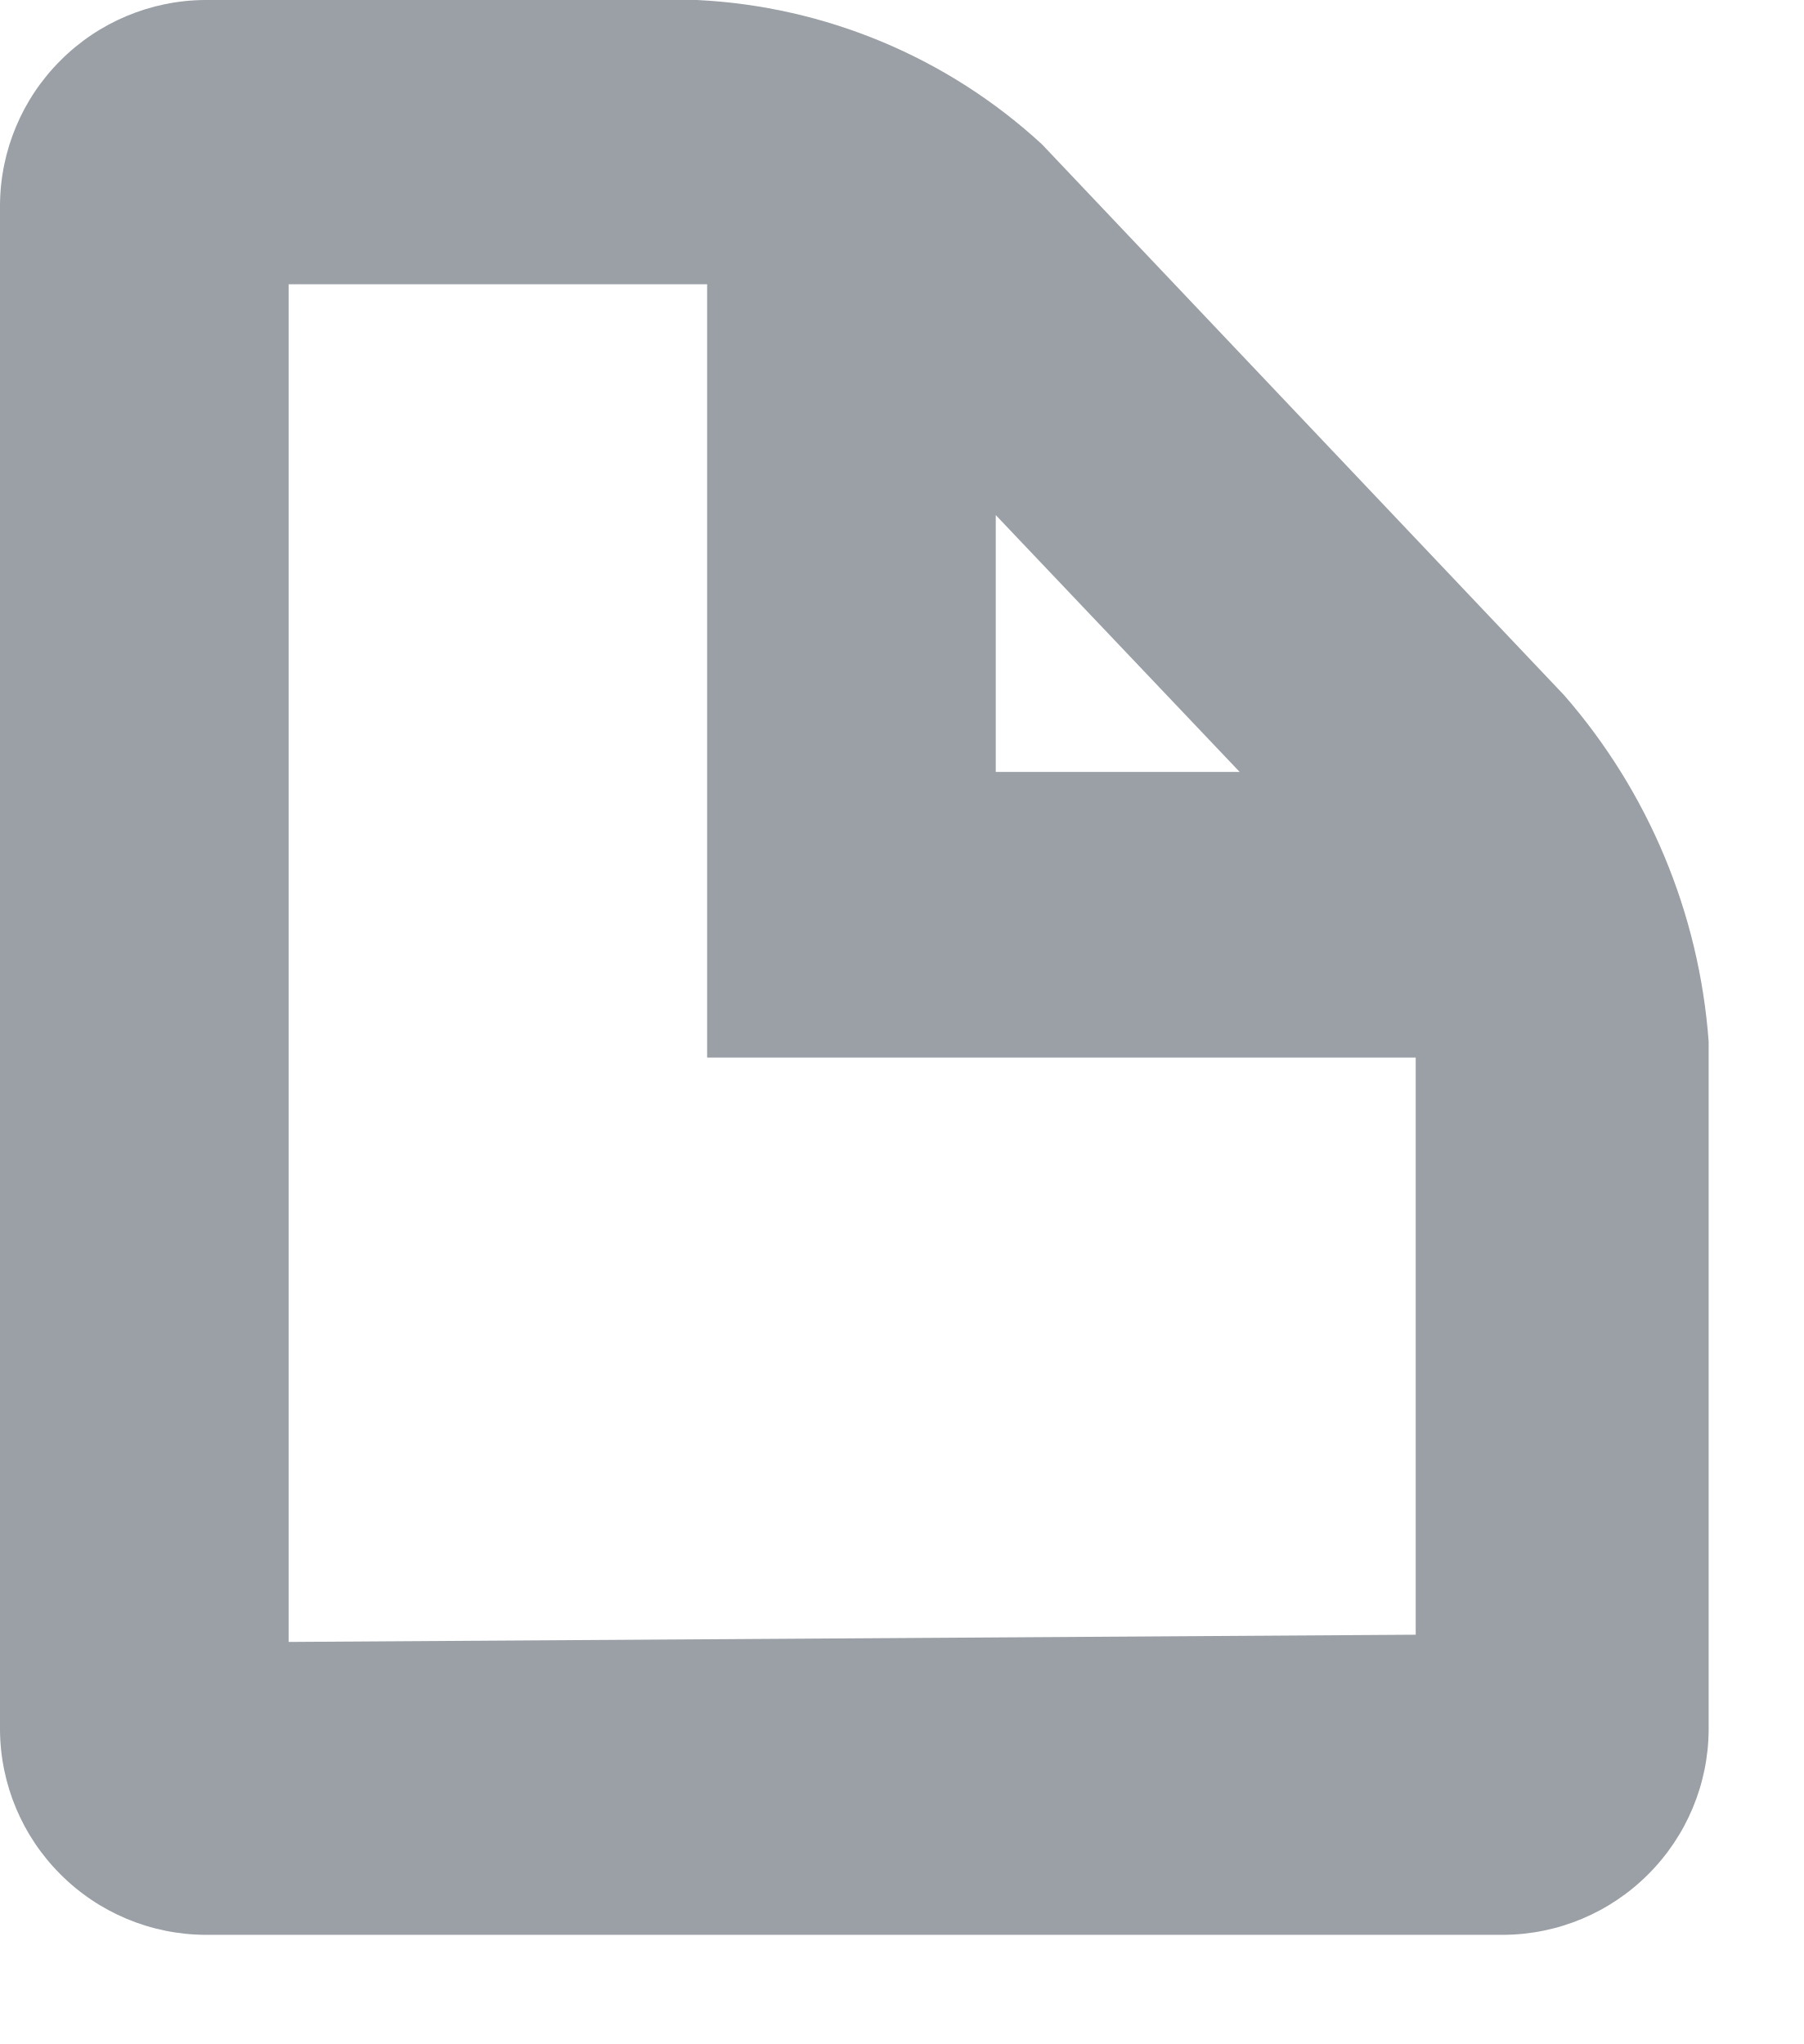
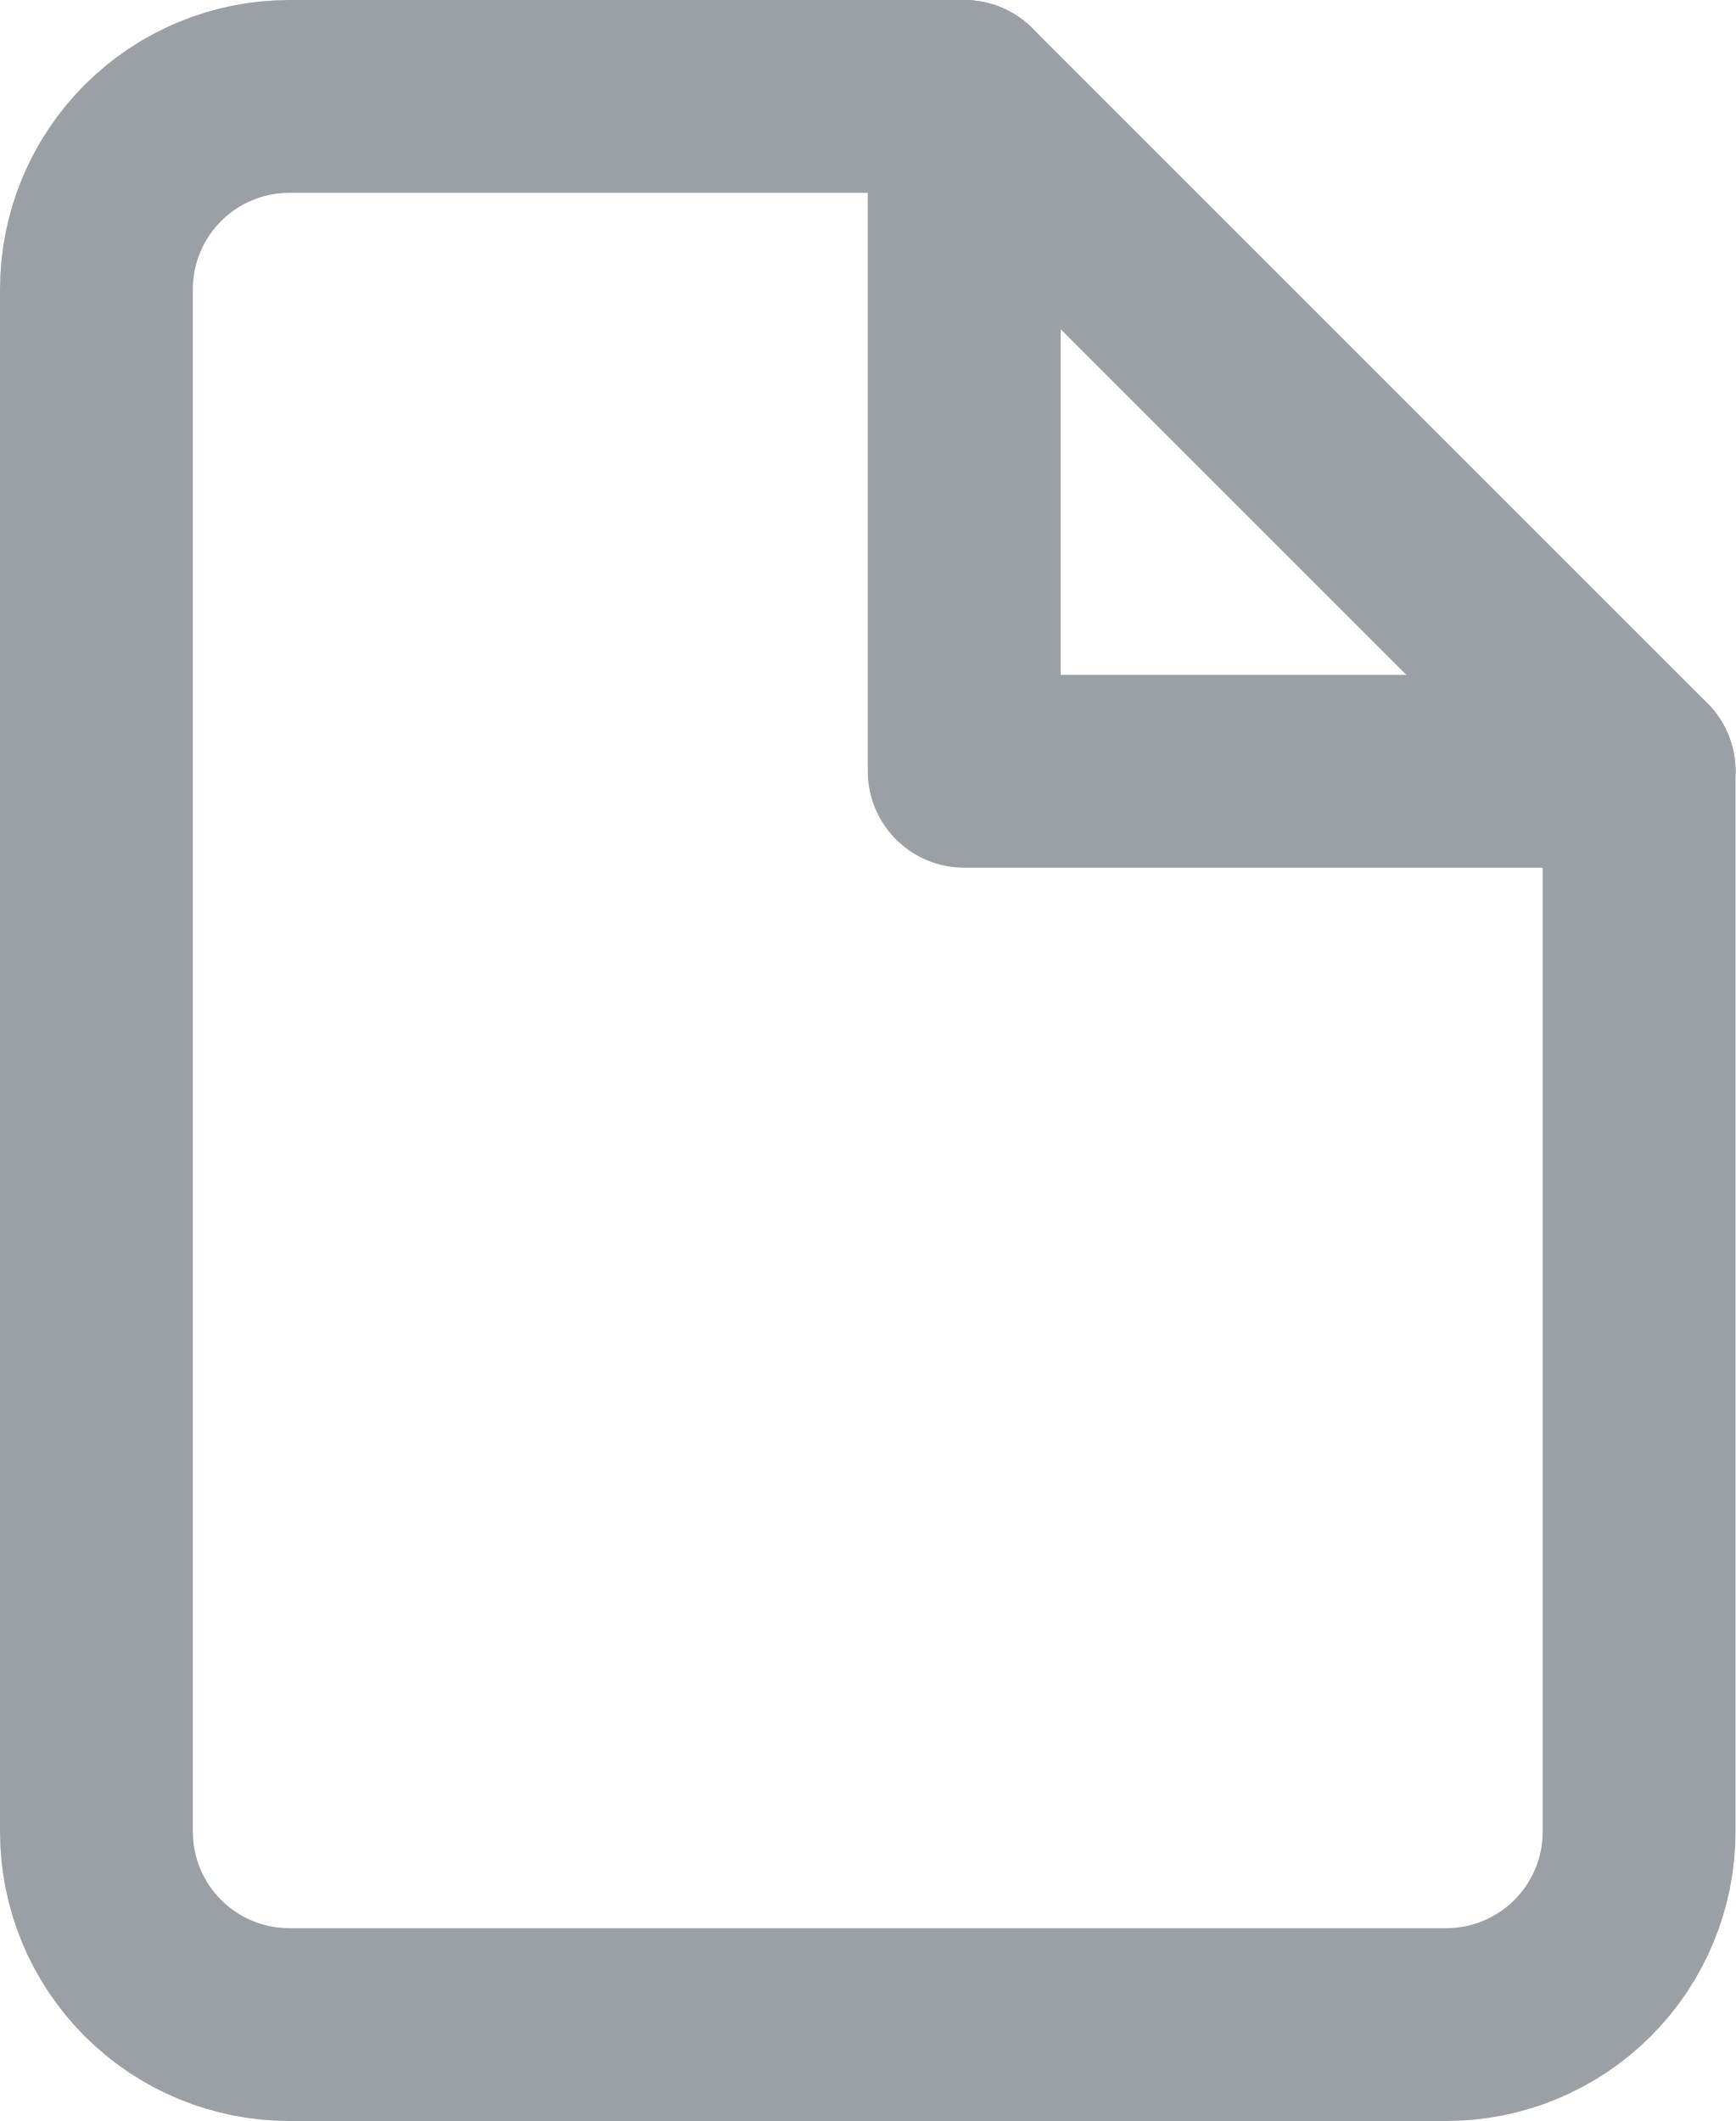
- <svg xmlns="http://www.w3.org/2000/svg" width="15" height="17" viewBox="0 0 15 17" fill="none">
-   <path d="M13.008 5.784L8.664 1.2C7.878 0.476 6.863 0.052 5.796 0H1.704C1.253 0.003 0.821 0.184 0.503 0.503C0.184 0.821 0.003 1.253 0 1.704V14.388C0.003 14.839 0.184 15.271 0.503 15.589C0.821 15.908 1.253 16.089 1.704 16.092H12.504C12.955 16.089 13.387 15.908 13.705 15.589C14.024 15.271 14.205 14.839 14.208 14.388V8.664C14.13 7.599 13.709 6.589 13.008 5.784ZM8.28 4.284L10.308 6.42H8.28V4.284ZM2.4 13.656V2.364H5.796H5.88V8.796H11.772V13.596L2.4 13.656Z" fill="#9AA0A6" />
+ <svg xmlns="http://www.w3.org/2000/svg" width="18" height="22" viewBox="0 0 18 22" fill="none">
+   <path d="M10 1H3C2.47 1 1.961 1.211 1.586 1.586C1.211 1.961 1 2.47 1 3V19C1 19.53 1.211 20.039 1.586 20.414C1.961 20.789 2.47 21 3 21H15C15.53 21 16.039 20.789 16.414 20.414C16.789 20.039 17 19.53 17 19V8L10 1Z" stroke="#9AA0A6" stroke-width="2" stroke-linecap="round" stroke-linejoin="round" />
+   <path d="M10 1V8H17" stroke="#9AA0A6" stroke-width="2" stroke-linecap="round" stroke-linejoin="round" />
</svg>
